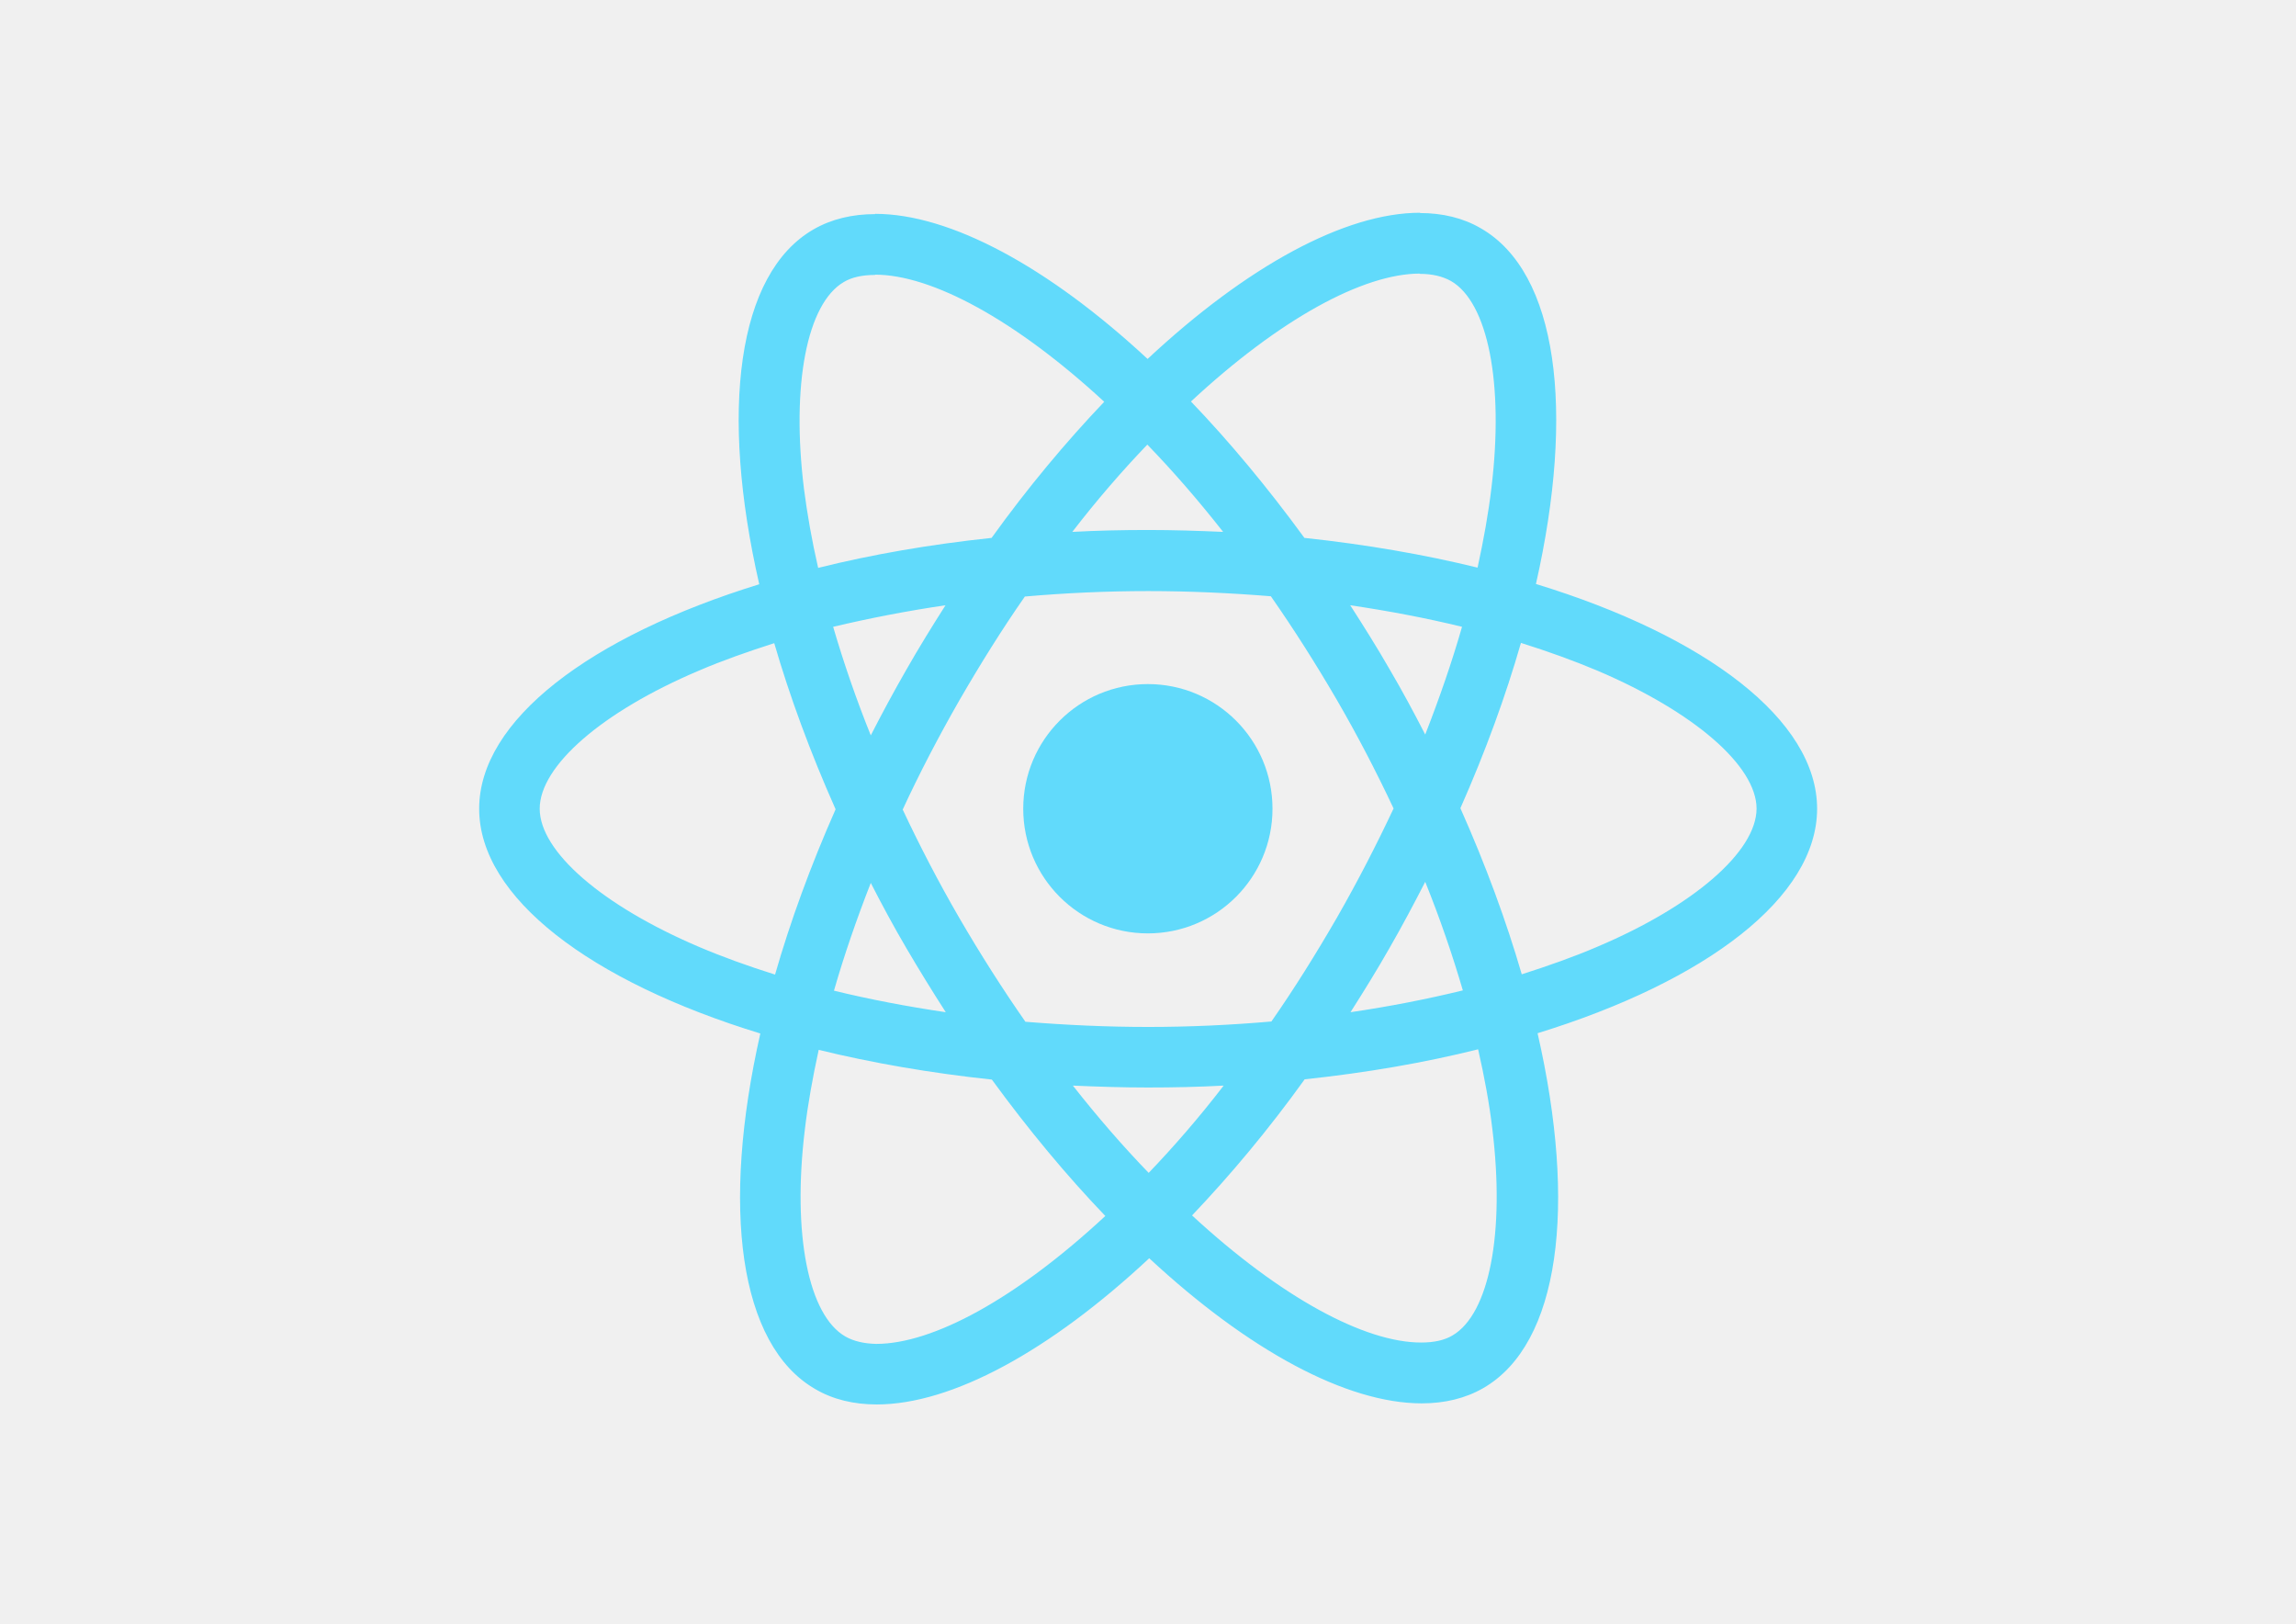
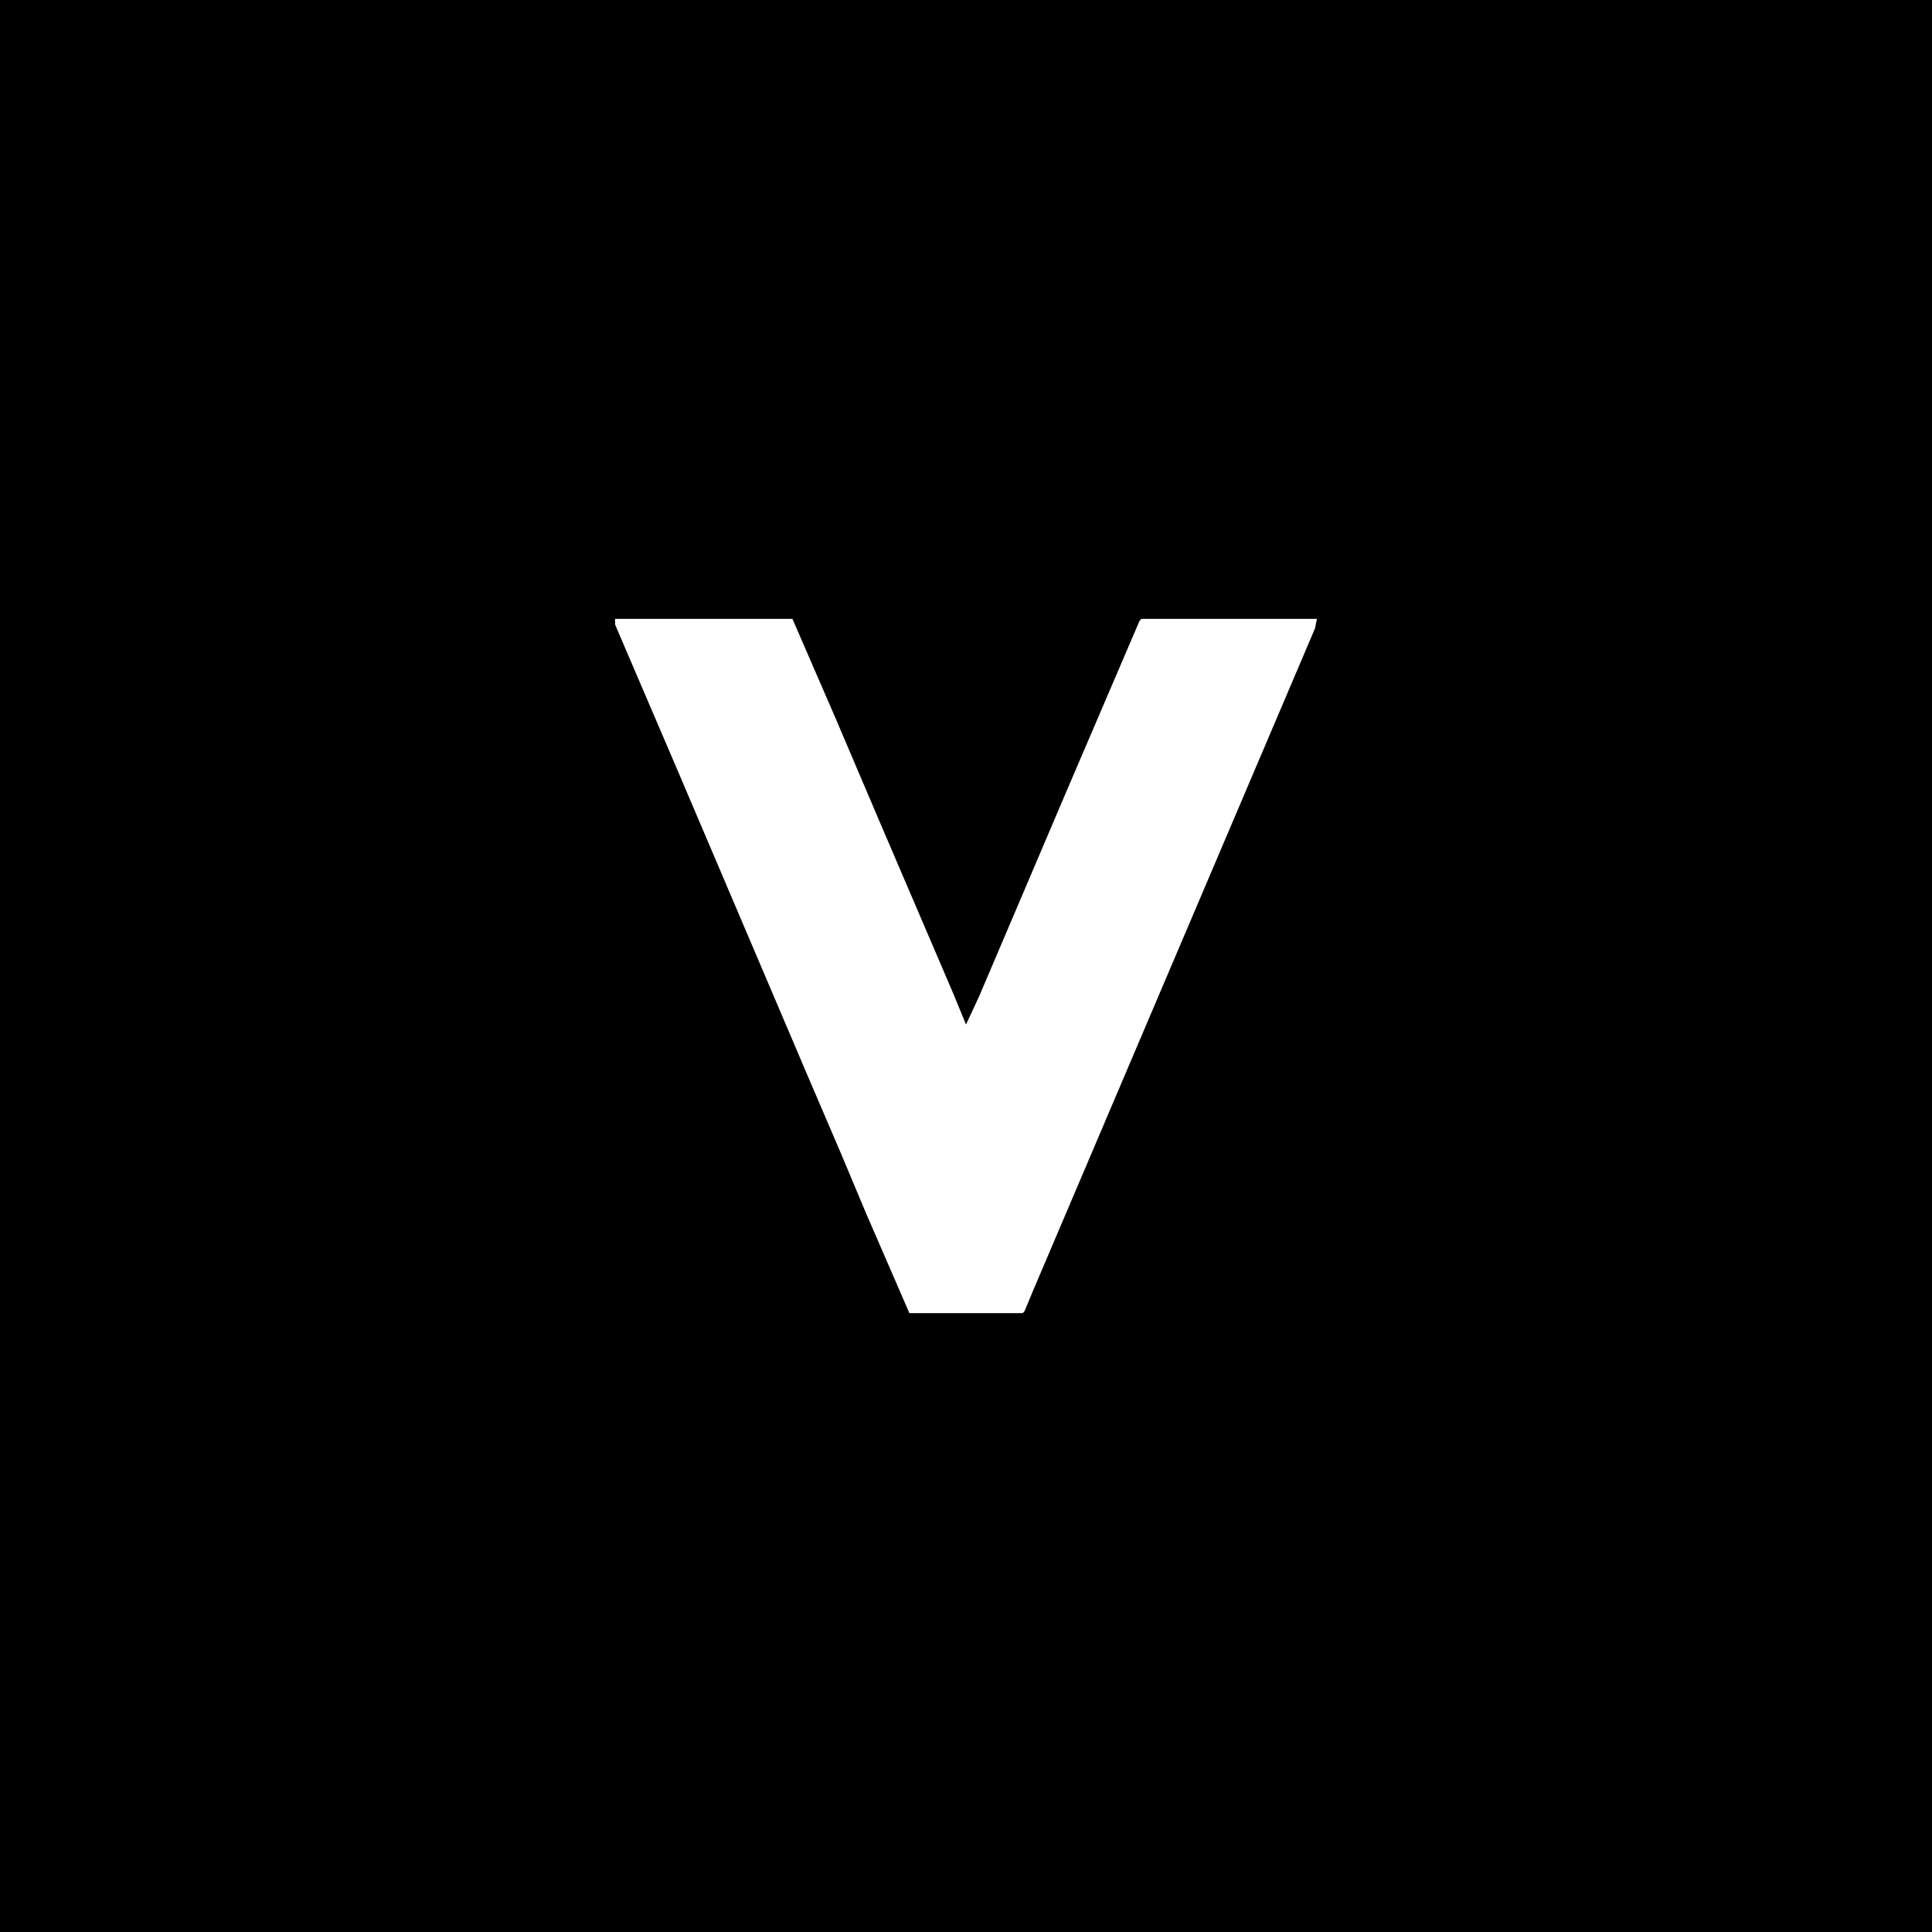
- <svg xmlns="http://www.w3.org/2000/svg" viewBox="0 0 841.9 595.3">
-   <g fill="#61DAFB">
-     <path d="M666.3 296.5c0-32.5-40.7-63.3-103.1-82.4 14.4-63.6 8-114.2-20.2-130.4-6.5-3.8-14.1-5.6-22.4-5.6v22.3c4.6 0 8.3.9 11.4 2.6 13.6 7.8 19.5 37.5 14.9 75.7-1.1 9.4-2.9 19.3-5.1 29.4-19.6-4.8-41-8.5-63.5-10.9-13.5-18.5-27.5-35.3-41.6-50 32.6-30.3 63.2-46.9 84-46.9V78c-27.5 0-63.5 19.6-99.9 53.6-36.4-33.8-72.4-53.2-99.9-53.2v22.3c20.7 0 51.4 16.5 84 46.6-14 14.7-28 31.4-41.3 49.9-22.6 2.4-44 6.1-63.6 11-2.3-10-4-19.7-5.2-29-4.7-38.2 1.1-67.9 14.6-75.8 3-1.8 6.9-2.6 11.5-2.6V78.5c-8.4 0-16 1.8-22.6 5.6-28.1 16.2-34.4 66.7-19.9 130.1-62.2 19.2-102.7 49.9-102.7 82.3 0 32.5 40.7 63.3 103.1 82.4-14.4 63.6-8 114.2 20.2 130.4 6.5 3.8 14.1 5.6 22.5 5.6 27.5 0 63.5-19.6 99.9-53.6 36.4 33.8 72.4 53.2 99.9 53.2 8.4 0 16-1.8 22.6-5.6 28.1-16.2 34.4-66.7 19.9-130.1 62-19.1 102.5-49.9 102.5-82.3zm-130.2-66.7c-3.7 12.9-8.3 26.2-13.5 39.5-4.1-8-8.4-16-13.1-24-4.6-8-9.5-15.8-14.4-23.4 14.2 2.1 27.9 4.7 41 7.9zm-45.8 106.5c-7.8 13.5-15.8 26.3-24.1 38.2-14.9 1.3-30 2-45.2 2-15.1 0-30.2-.7-45-1.9-8.3-11.9-16.4-24.6-24.2-38-7.6-13.1-14.5-26.4-20.8-39.8 6.2-13.4 13.2-26.8 20.7-39.9 7.8-13.5 15.8-26.3 24.1-38.2 14.9-1.3 30-2 45.2-2 15.1 0 30.2.7 45 1.9 8.3 11.9 16.4 24.6 24.2 38 7.6 13.1 14.5 26.4 20.8 39.8-6.3 13.4-13.2 26.8-20.7 39.9zm32.3-13c5.4 13.4 10 26.8 13.8 39.8-13.1 3.2-26.9 5.9-41.2 8 4.9-7.7 9.8-15.6 14.4-23.7 4.6-8 8.9-16.1 13-24.1zM421.2 430c-9.3-9.6-18.6-20.3-27.8-32 9 .4 18.2.7 27.5.7 9.4 0 18.7-.2 27.8-.7-9 11.7-18.3 22.4-27.5 32zm-74.4-58.9c-14.2-2.1-27.9-4.7-41-7.9 3.7-12.9 8.3-26.2 13.5-39.5 4.1 8 8.4 16 13.1 24 4.7 8 9.5 15.8 14.4 23.4zM420.7 163c9.3 9.6 18.6 20.3 27.8 32-9-.4-18.2-.7-27.5-.7-9.4 0-18.7.2-27.8.7 9-11.7 18.3-22.4 27.5-32zm-74 58.9c-4.9 7.7-9.8 15.6-14.4 23.7-4.6 8-8.9 16-13 24-5.4-13.4-10-26.8-13.8-39.8 13.1-3.1 26.9-5.8 41.2-7.9zm-90.5 125.2c-35.4-15.1-58.3-34.9-58.3-50.6 0-15.7 22.9-35.6 58.3-50.6 8.6-3.7 18-7 27.7-10.1 5.7 19.6 13.2 40 22.5 60.9-9.2 20.8-16.6 41.1-22.2 60.6-9.9-3.1-19.3-6.5-28-10.2zM310 490c-13.6-7.8-19.5-37.5-14.9-75.7 1.1-9.4 2.9-19.3 5.1-29.4 19.6 4.8 41 8.5 63.5 10.9 13.5 18.5 27.5 35.3 41.6 50-32.6 30.3-63.2 46.9-84 46.9-4.5-.1-8.3-1-11.3-2.7zm237.2-76.2c4.7 38.2-1.1 67.9-14.6 75.8-3 1.8-6.9 2.6-11.5 2.6-20.7 0-51.4-16.5-84-46.6 14-14.7 28-31.4 41.3-49.9 22.6-2.4 44-6.1 63.6-11 2.3 10.1 4.1 19.8 5.2 29.1zm38.5-66.7c-8.6 3.7-18 7-27.7 10.1-5.7-19.6-13.2-40-22.5-60.9 9.2-20.8 16.6-41.1 22.2-60.6 9.9 3.1 19.3 6.5 28.1 10.2 35.4 15.1 58.3 34.9 58.3 50.6-.1 15.7-23 35.6-58.4 50.6zM320.8 78.4z" />
-     <circle cx="420.9" cy="296.5" r="45.7" />
-     <path d="M520.5 78.1z" />
-   </g>
+ <svg xmlns="http://www.w3.org/2000/svg" version="1.1" viewBox="0 0 1024 1024" width="1280" height="1280">
+   <path transform="translate(0)" d="m0 0h1024v1024h-1024z" />
+   <path transform="translate(326,328)" d="m0 0h94l23 53 23 54 39 91 7 17 7-15 46-108 39-91 1-1h93l-1 5-149 350-5 12-1 1h-60l-23-53-13-31-18-42-69-162-33-77z" fill="#fff" />
</svg>
